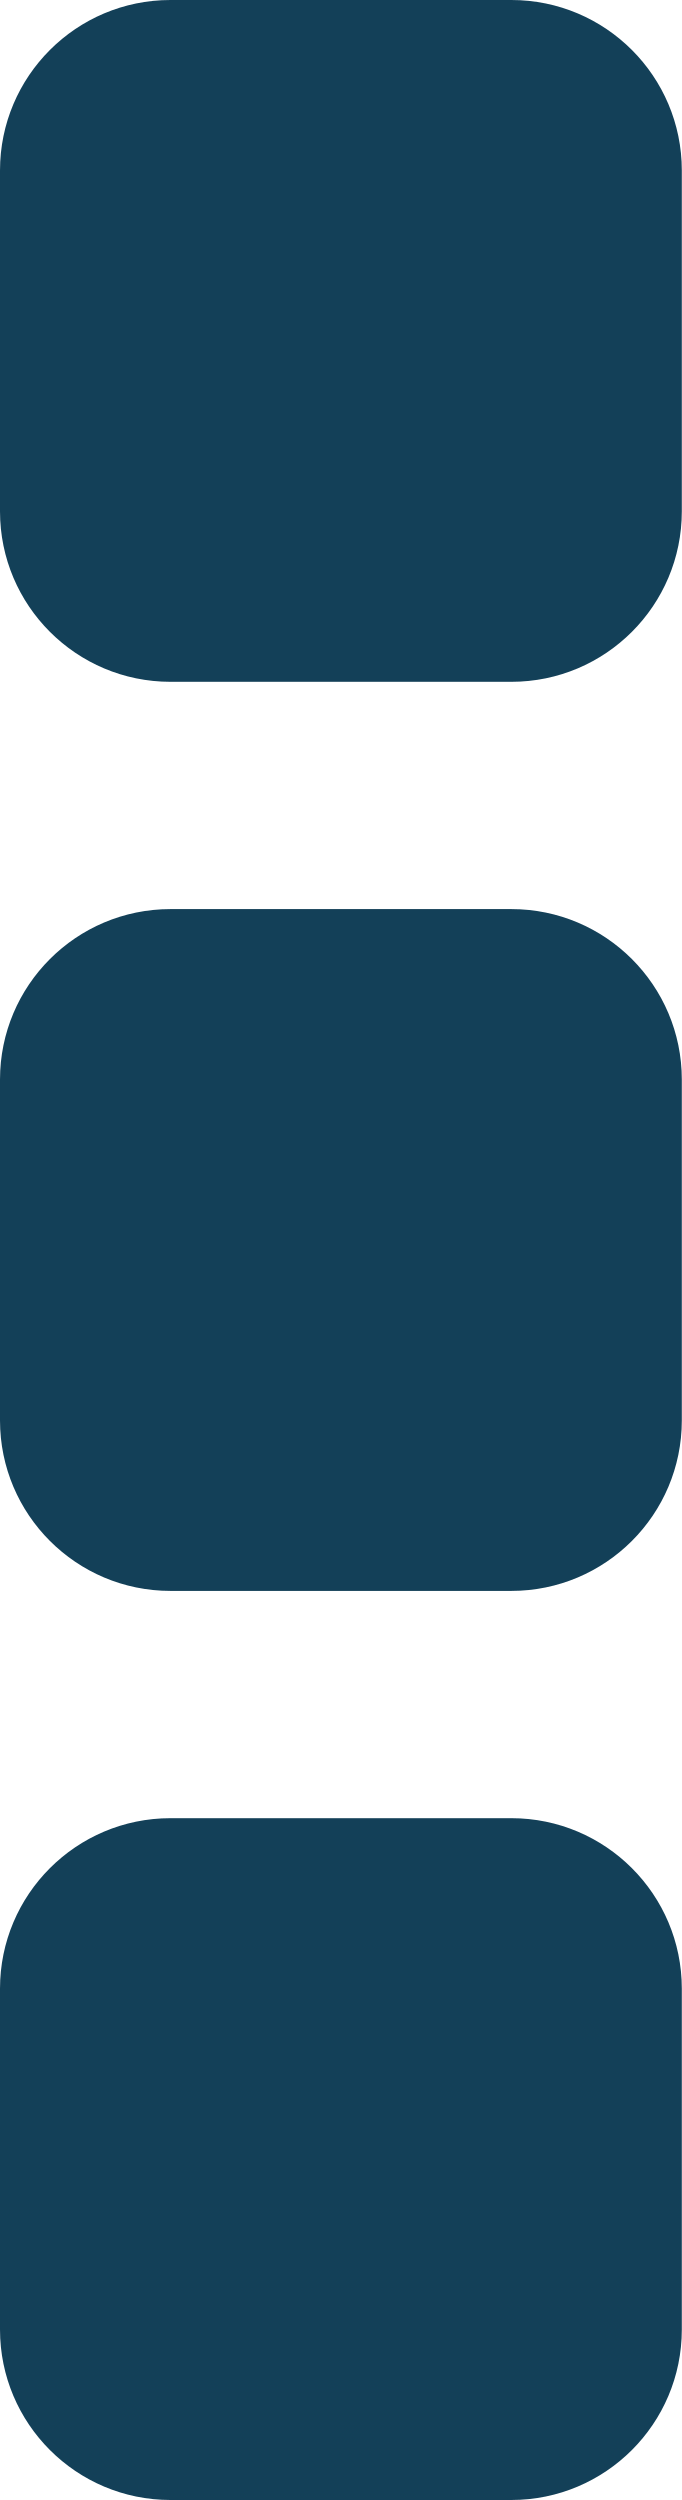
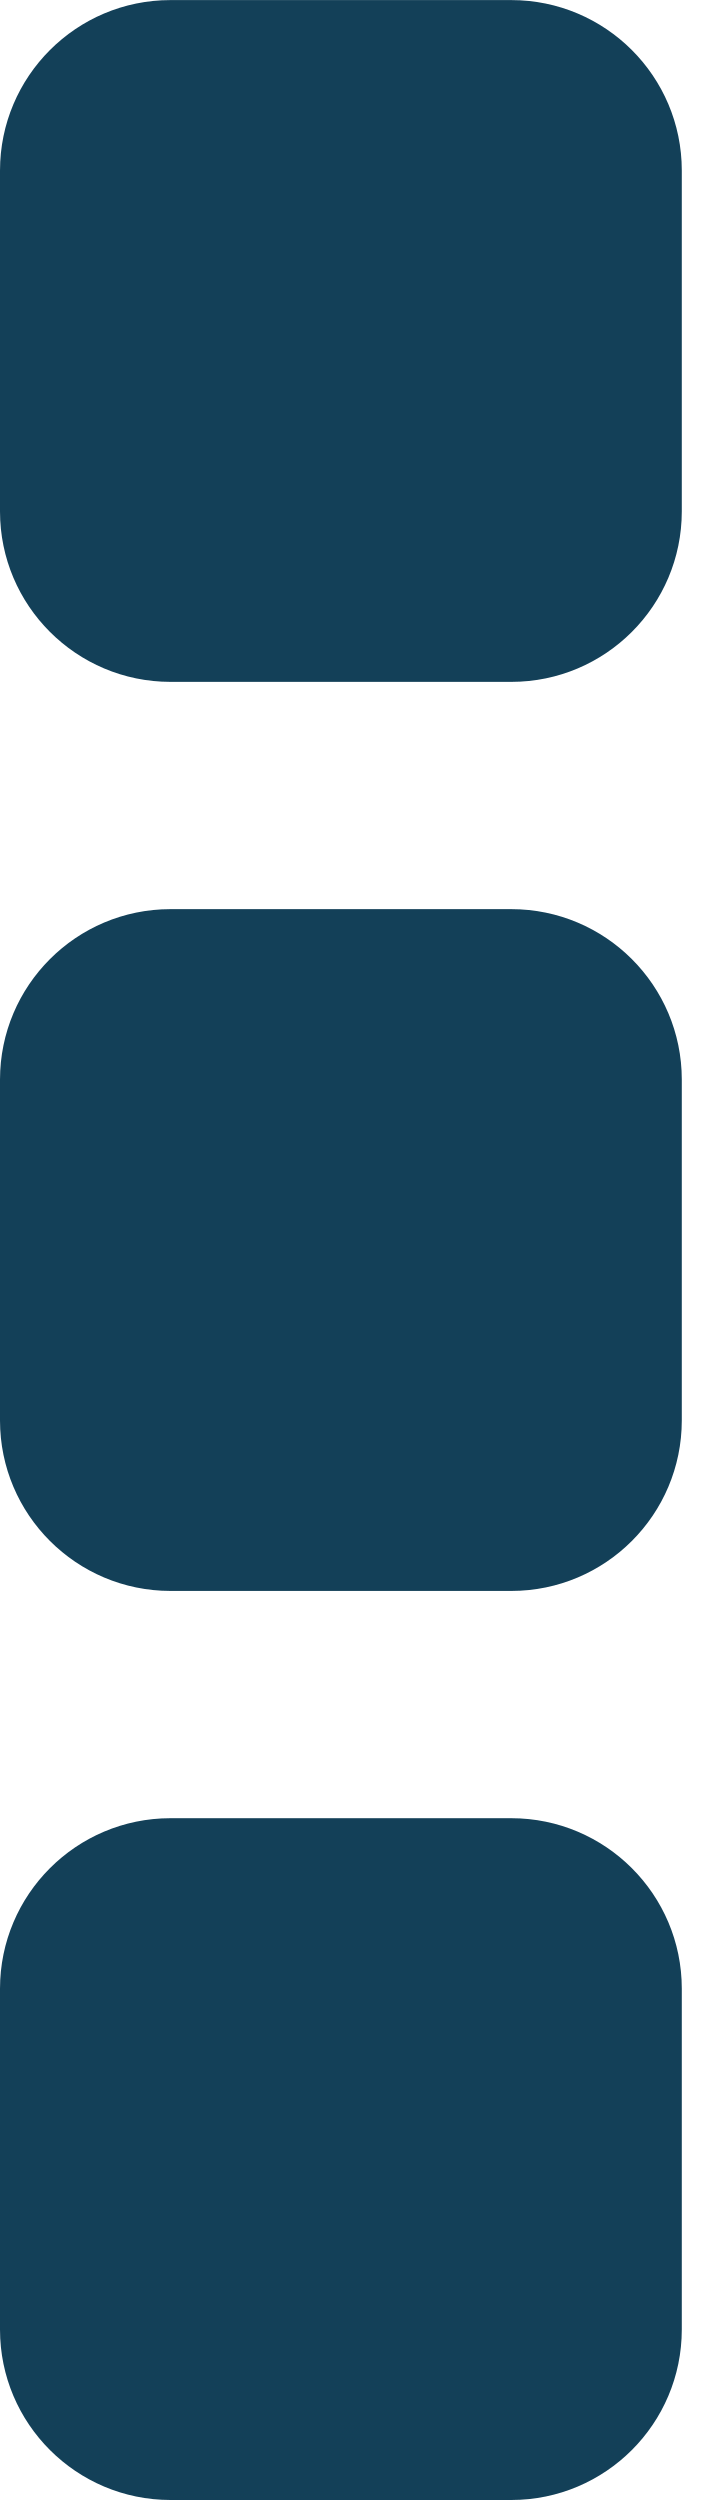
- <svg xmlns="http://www.w3.org/2000/svg" width="7.917" height="29.029" viewBox="0 0 7.917 29.029">
-   <path id="ellipsis-v" d="M7.917,25.091V29.05a1.98,1.98,0,0,1-1.979,1.979H1.979A1.98,1.98,0,0,1,0,29.05V25.091a1.98,1.98,0,0,1,1.979-1.979H5.938A1.98,1.98,0,0,1,7.917,25.091Zm0-10.556v3.959a1.98,1.98,0,0,1-1.979,1.979H1.979A1.98,1.98,0,0,1,0,18.494V14.535a1.98,1.98,0,0,1,1.979-1.979H5.938A1.98,1.98,0,0,1,7.917,14.535Zm0-10.556V7.938A1.98,1.98,0,0,1,5.938,9.917H1.979A1.98,1.98,0,0,1,0,7.938V3.979A1.98,1.98,0,0,1,1.979,2H5.938A1.98,1.98,0,0,1,7.917,3.979Z" transform="translate(0 -2)" fill="#134058" />
+ <svg xmlns="http://www.w3.org/2000/svg" version="1.1" width="9" height="32" viewBox="0 0 9 32">
+   <path fill="#134058" d="M8.727 25.454v4.364c-0.001 1.205-0.977 2.181-2.181 2.182h-4.364c-1.205-0.001-2.181-0.977-2.182-2.181v-4.364c0.001-1.205 0.977-2.181 2.181-2.182h4.364c1.205 0.001 2.181 0.977 2.182 2.181v0zM8.727 13.818v4.364c-0.001 1.205-0.977 2.181-2.181 2.182h-4.364c-1.205-0.001-2.181-0.977-2.182-2.181v-4.364c0.001-1.205 0.977-2.181 2.181-2.182h4.364c1.205 0.001 2.181 0.977 2.182 2.181v0zM8.727 2.182v4.364c-0.001 1.205-0.977 2.181-2.181 2.182h-4.364c-1.205-0.001-2.181-0.977-2.182-2.181v-4.364c0.001-1.205 0.977-2.181 2.181-2.182h4.364c1.205 0.001 2.181 0.977 2.182 2.181v0z" />
</svg>
